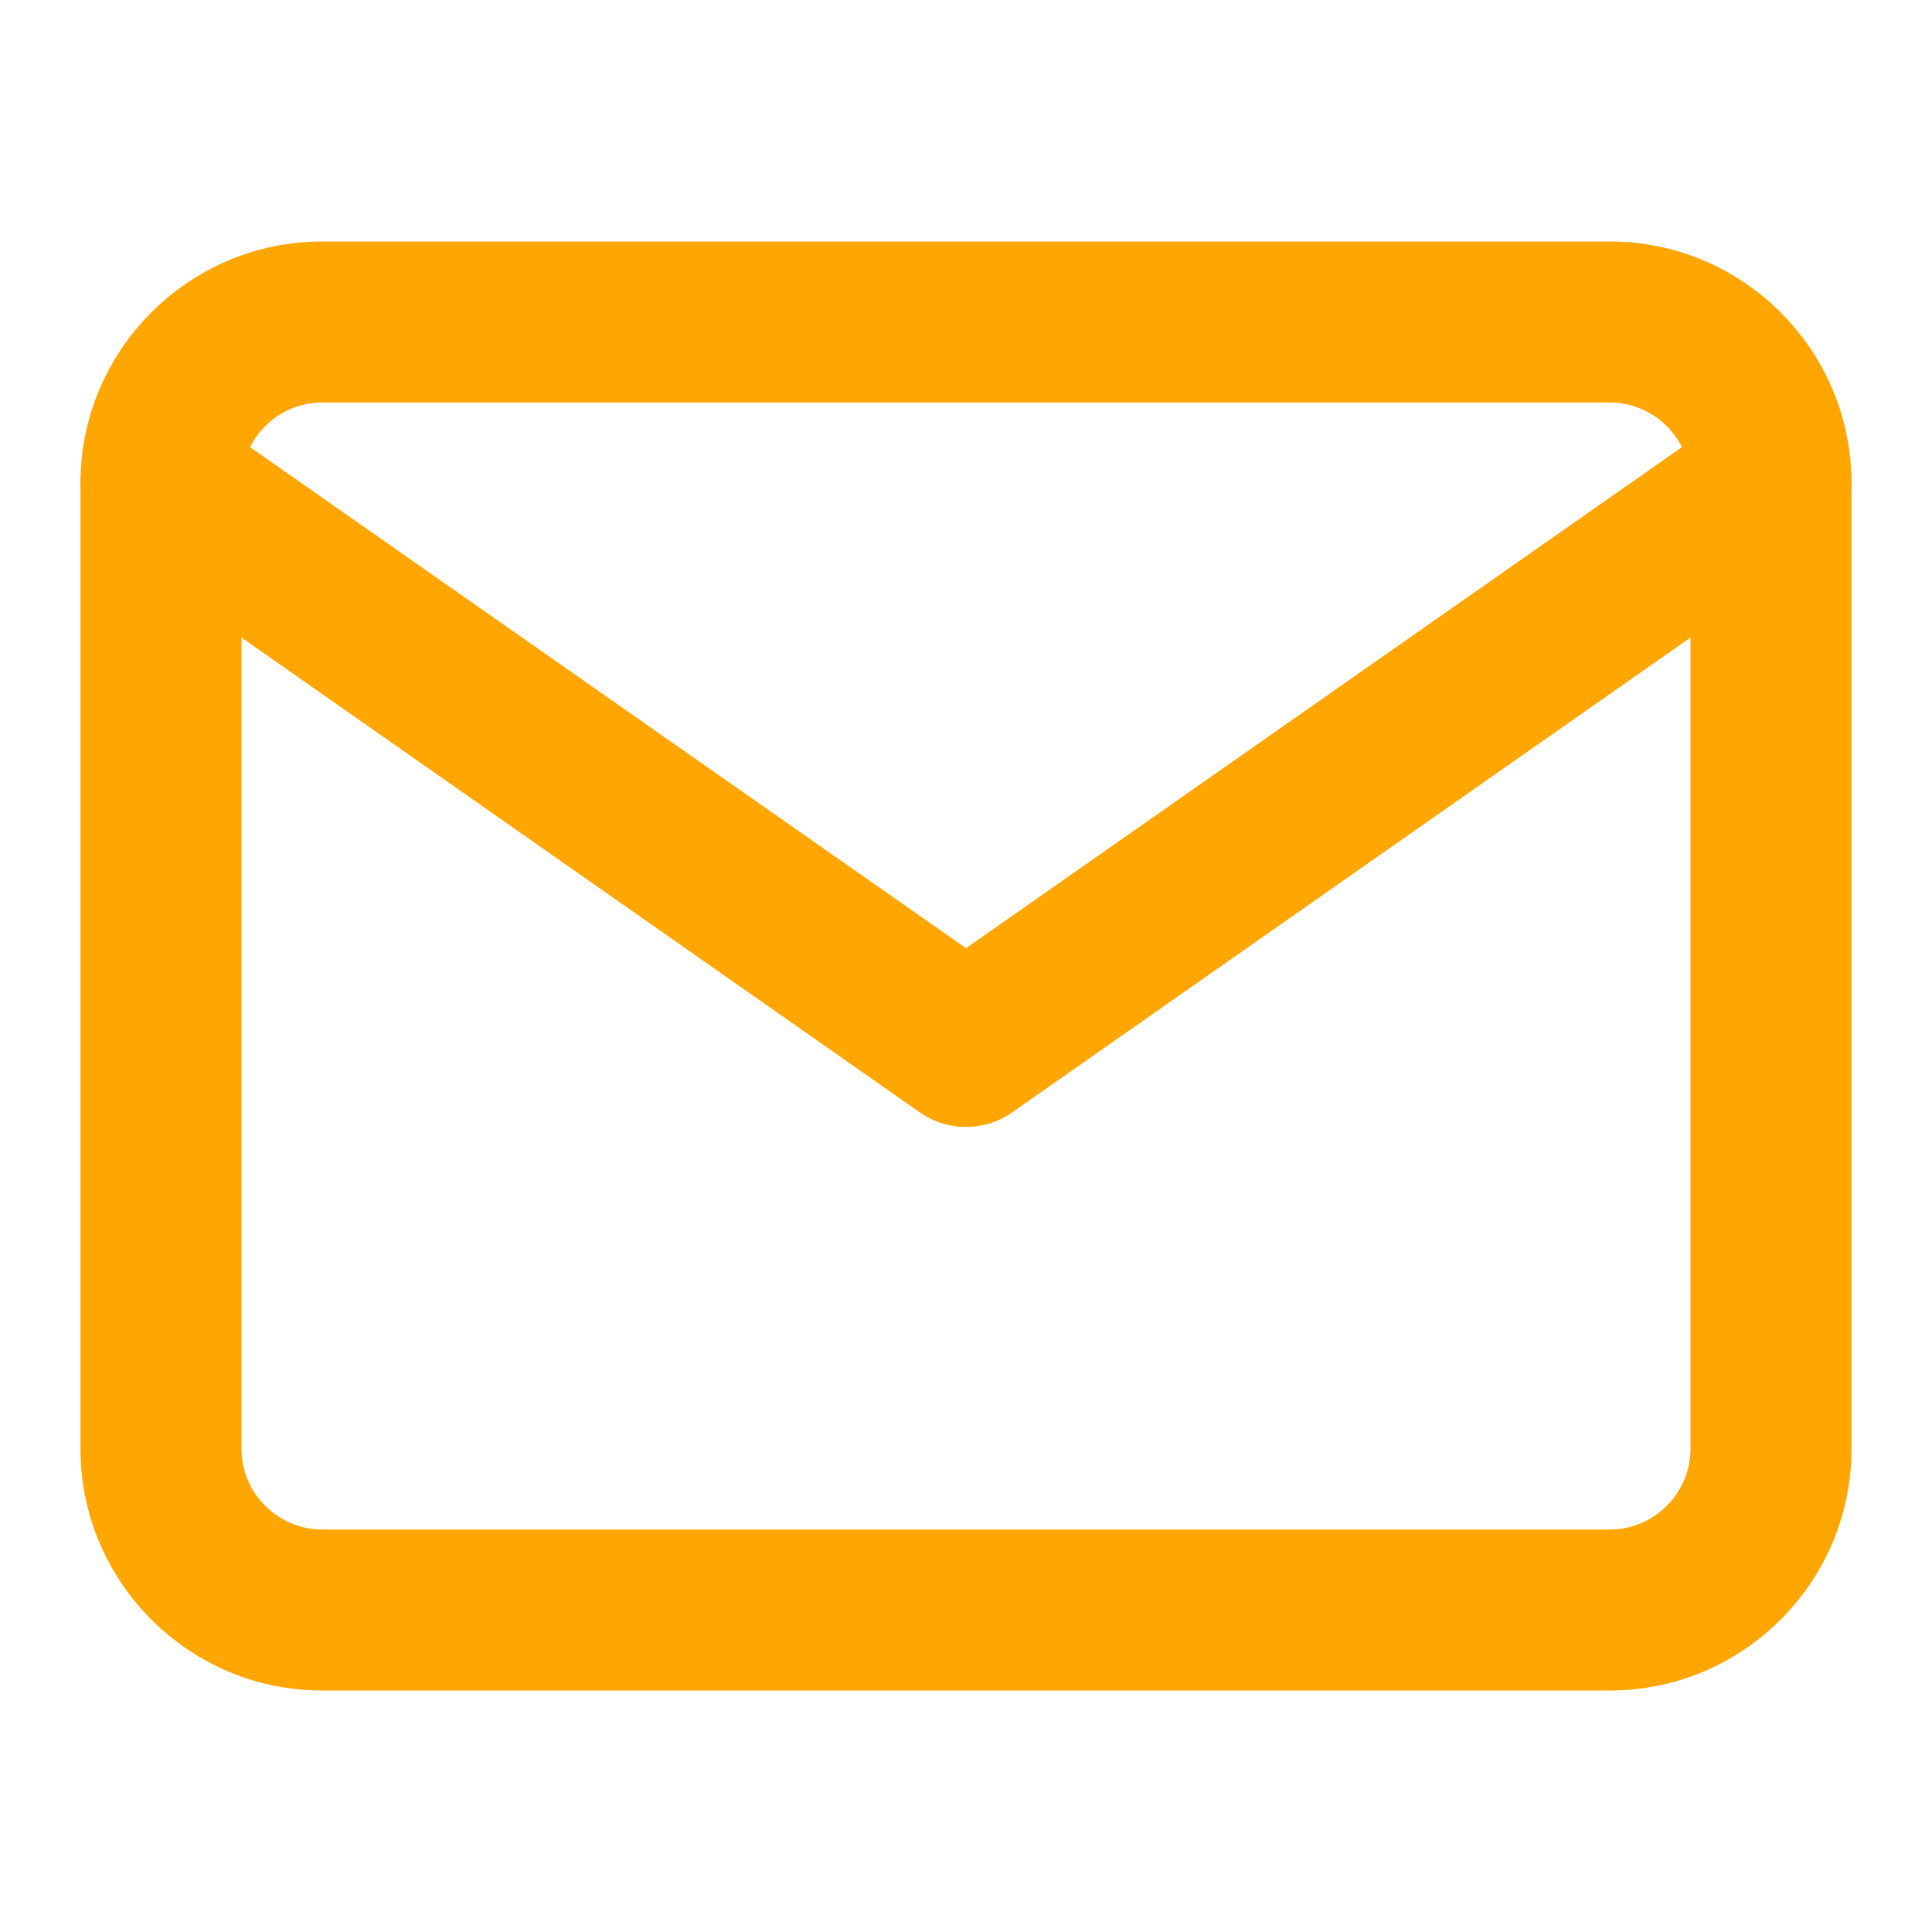
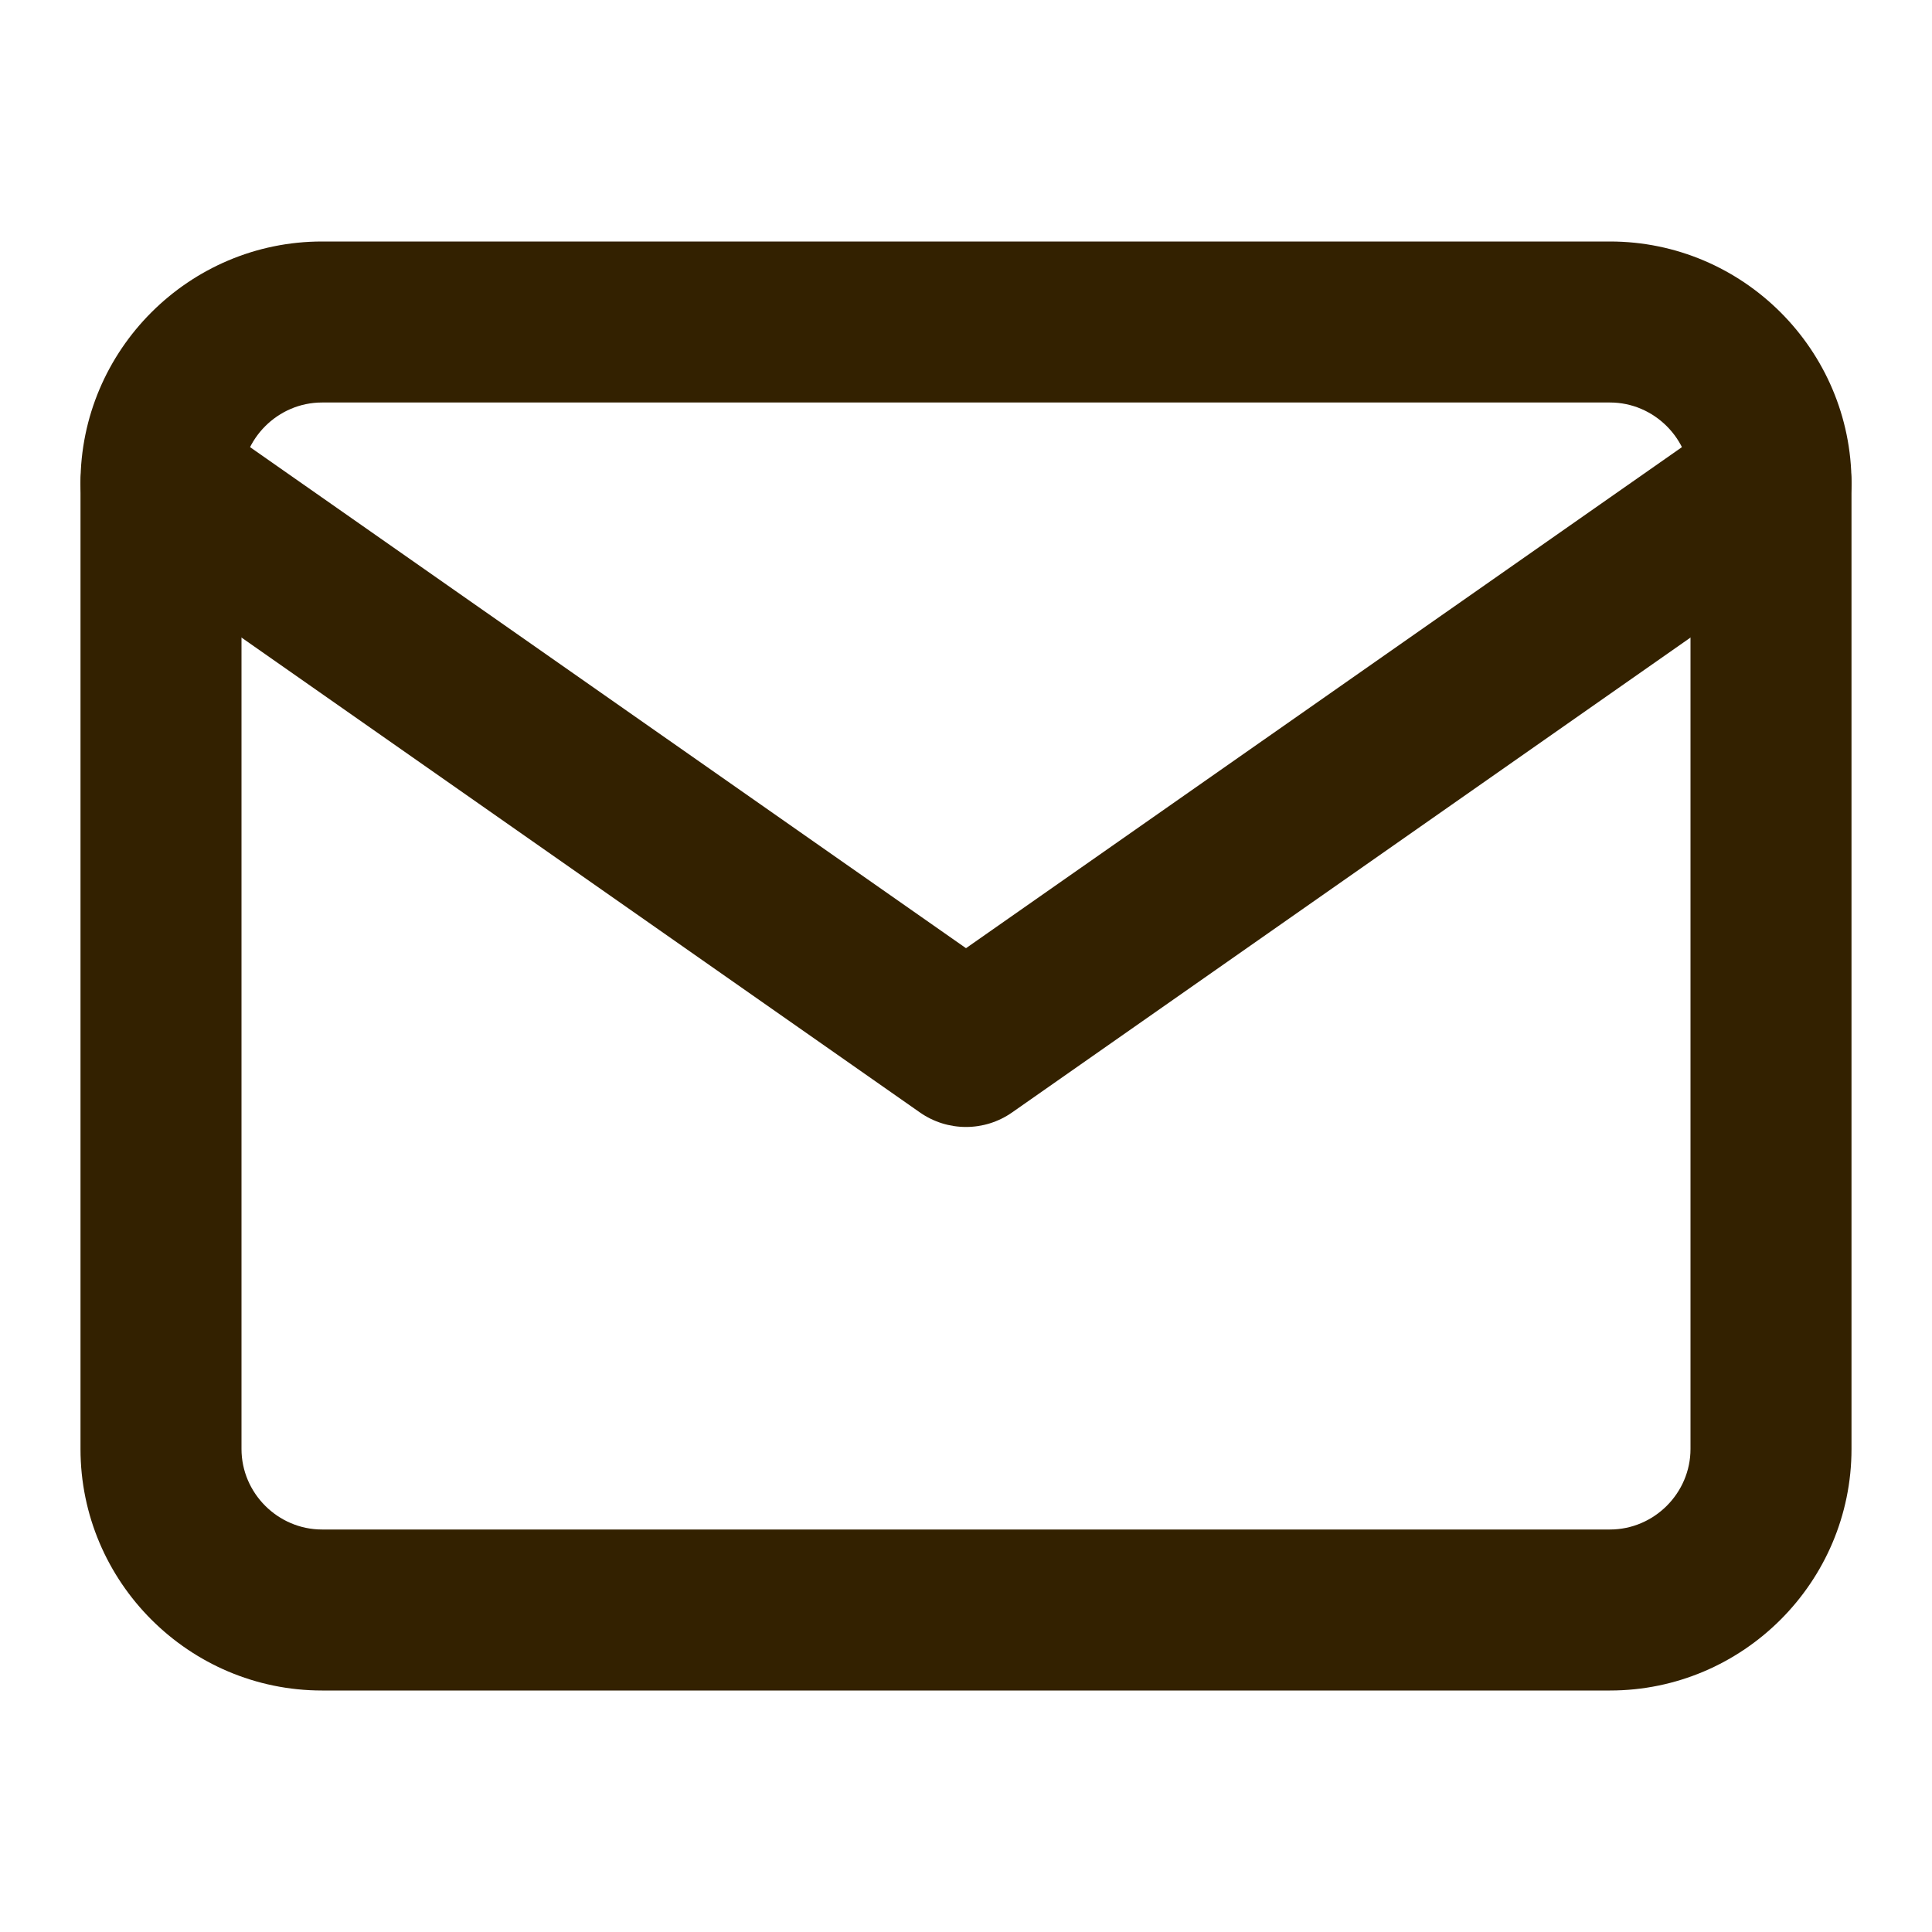
<svg xmlns="http://www.w3.org/2000/svg" width="18" height="18" viewBox="0 0 18 18" fill="none">
-   <path fill-rule="evenodd" clip-rule="evenodd" d="M3 3.75C2.589 3.75 2.25 4.089 2.25 4.5V13.5C2.25 13.911 2.589 14.25 3 14.25H15C15.411 14.25 15.75 13.911 15.75 13.5V4.5C15.75 4.089 15.411 3.75 15 3.75H3ZM0.75 4.5C0.75 3.261 1.761 2.25 3 2.25H15C16.239 2.25 17.25 3.261 17.25 4.5V13.5C17.25 14.739 16.239 15.75 15 15.75H3C1.761 15.75 0.75 14.739 0.75 13.5V4.5Z" fill="#FFA600" />
-   <path fill-rule="evenodd" clip-rule="evenodd" d="M0.886 4.07C1.123 3.731 1.591 3.648 1.93 3.886L9 8.834L16.07 3.886C16.409 3.648 16.877 3.731 17.114 4.07C17.352 4.409 17.27 4.877 16.93 5.114L9.43 10.364C9.172 10.545 8.828 10.545 8.57 10.364L1.07 5.114C0.731 4.877 0.648 4.409 0.886 4.07Z" fill="#FFA600" />
+   <path d="M3 3.75C2.589 3.75 2.25 4.089 2.25 4.5V13.5C2.25 13.911 2.589 14.25 3 14.25H15C15.411 14.25 15.75 13.911 15.75 13.5V4.5C15.75 4.089 15.411 3.75 15 3.75H3ZM0.75 4.5C0.75 3.261 1.761 2.25 3 2.25H15C16.239 2.25 17.25 3.261 17.25 4.5V13.5C17.25 14.739 16.239 15.75 15 15.75H3C1.761 15.75 0.75 14.739 0.75 13.5V4.5Z" fill="#332100" />
+   <path d="M0.886 4.07C1.123 3.731 1.591 3.648 1.93 3.886L9 8.834L16.07 3.886C16.409 3.648 16.877 3.731 17.114 4.07C17.352 4.409 17.27 4.877 16.93 5.114L9.43 10.364C9.172 10.545 8.828 10.545 8.57 10.364L1.07 5.114C0.731 4.877 0.648 4.409 0.886 4.07Z" fill="#332100" />
</svg>
